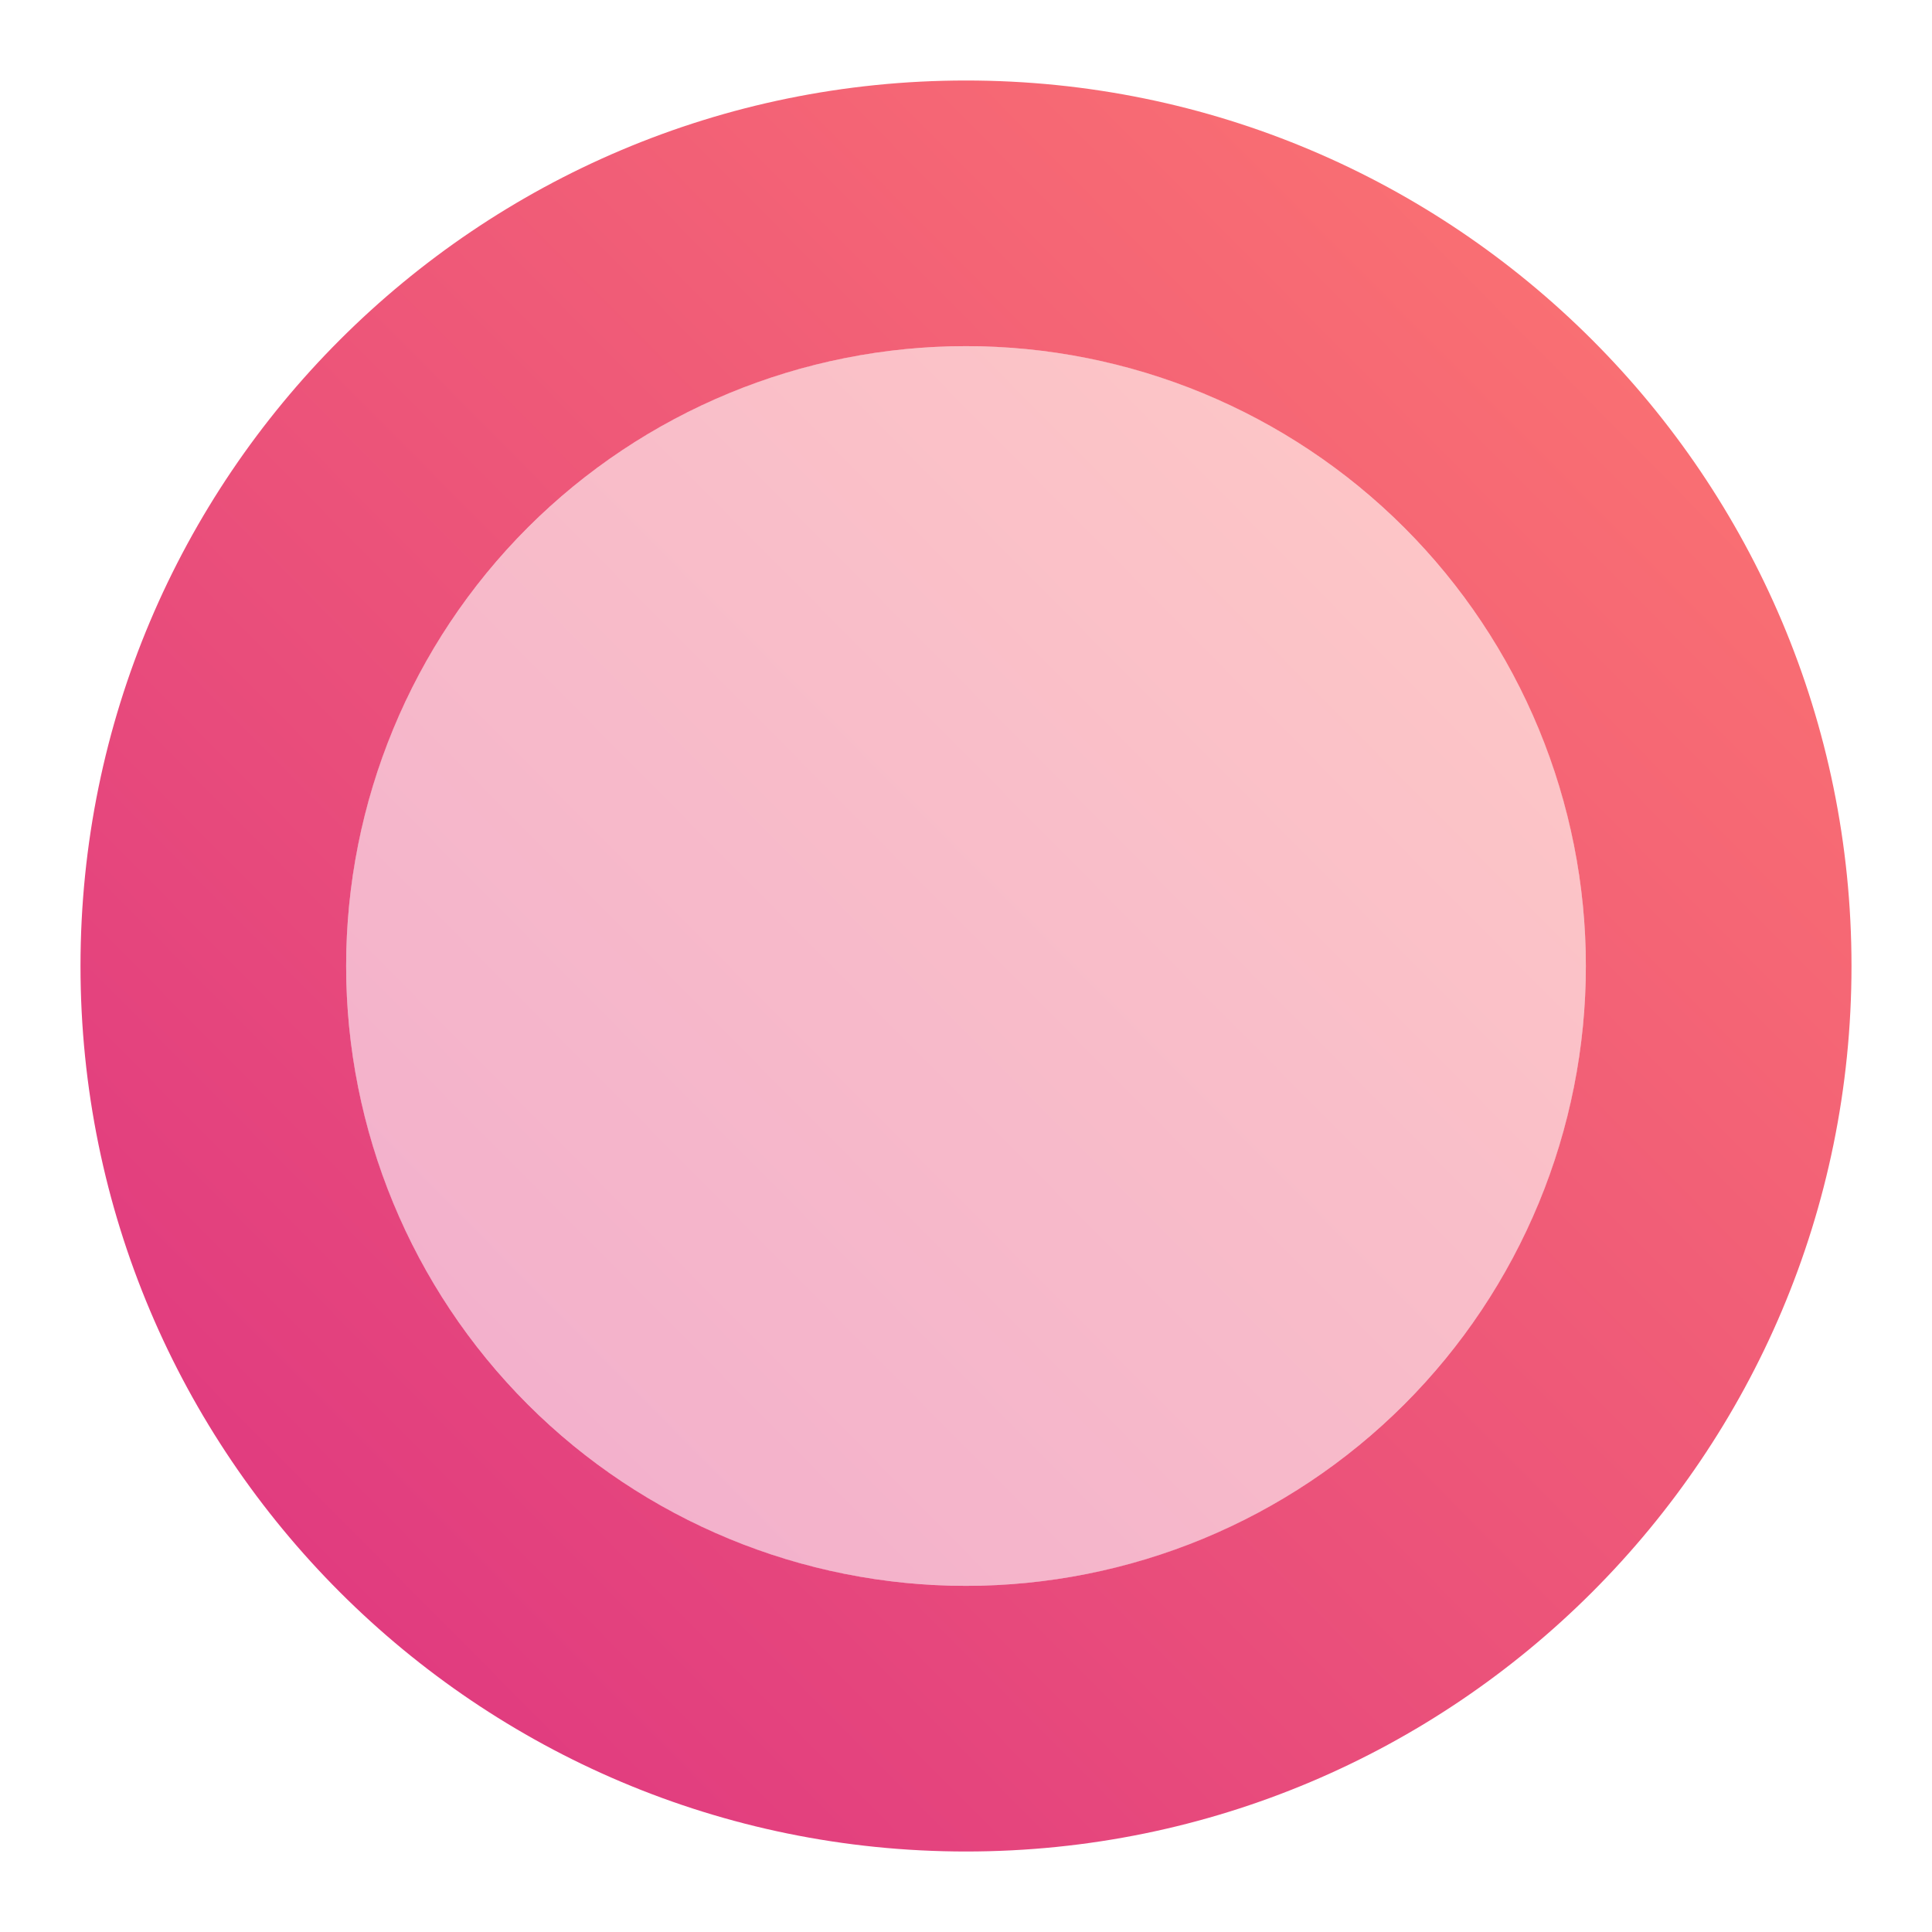
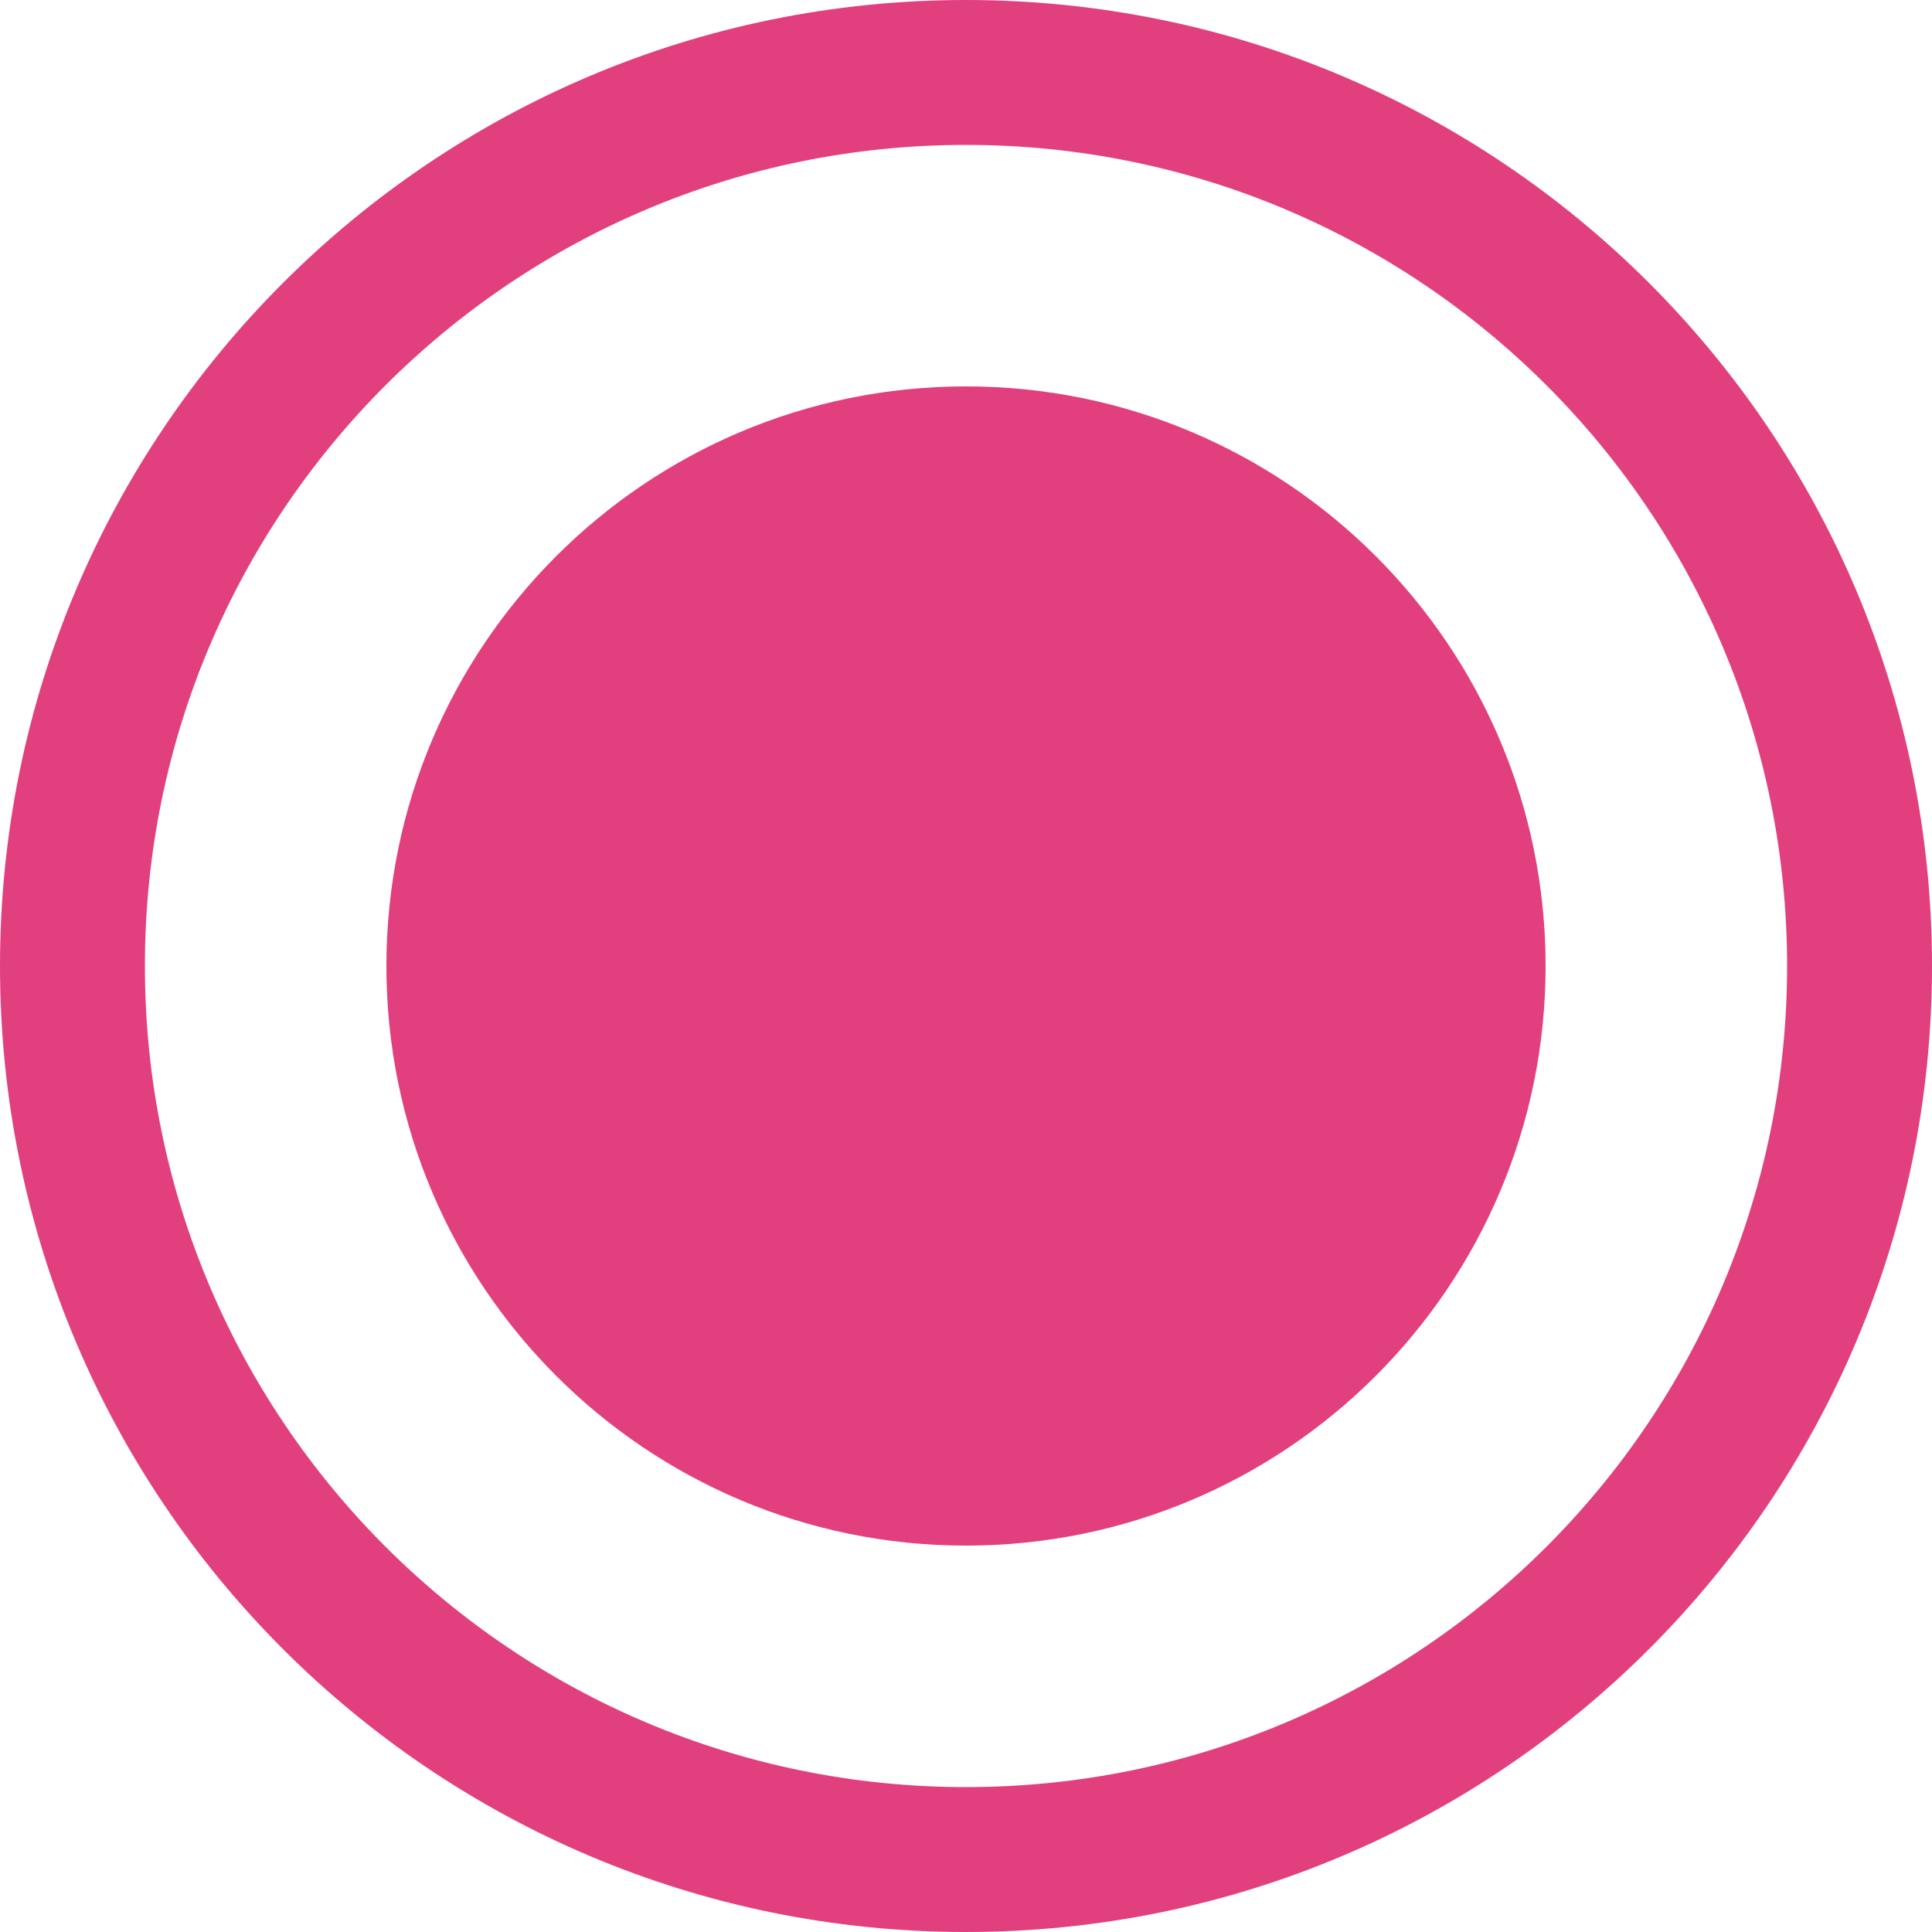
- <svg xmlns="http://www.w3.org/2000/svg" width="24" height="24" viewBox="0 0 24 24" fill="none">
-   <path opacity="0.4" d="M12 19.7C16.253 19.7 19.7 16.253 19.7 12C19.7 7.747 16.253 4.3 12 4.3C7.747 4.3 4.3 7.747 4.3 12C4.3 16.253 7.747 19.7 12 19.7Z" fill="url(#paint0_linear_54_536)" />
-   <path fill-rule="evenodd" clip-rule="evenodd" d="M12 23C18.075 23 23 18.075 23 12C23 5.925 18.075 1 12 1C5.925 1 1 5.925 1 12C1 18.075 5.925 23 12 23ZM12 19.7C13.011 19.7 14.012 19.501 14.947 19.114C15.881 18.727 16.73 18.16 17.445 17.445C18.16 16.73 18.727 15.881 19.114 14.947C19.501 14.012 19.7 13.011 19.7 12C19.7 10.989 19.501 9.988 19.114 9.053C18.727 8.119 18.16 7.27 17.445 6.555C16.73 5.84 15.881 5.273 14.947 4.886C14.012 4.499 13.011 4.3 12 4.3C9.958 4.3 7.999 5.111 6.555 6.555C5.111 7.999 4.3 9.958 4.3 12C4.3 14.042 5.111 16.001 6.555 17.445C7.999 18.889 9.958 19.7 12 19.7Z" fill="url(#paint1_linear_54_536)" />
-   <defs>
+ <svg xmlns="http://www.w3.org/2000/svg" width="24" height="24" viewBox="0 0 24 24" fill="none" version="1.1" id="svg5">
+   <defs id="defs5">
    <linearGradient id="paint0_linear_54_536" x1="19.654" y1="4.398" x2="4.376" y2="19.549" gradientUnits="userSpaceOnUse">
-       <stop stop-color="#FE7970" />
-       <stop offset="1" stop-color="#DC3282" />
+       <stop stop-color="#FE7970" id="stop2" />
+       <stop offset="1" stop-color="#DC3282" id="stop3" />
    </linearGradient>
    <linearGradient id="paint1_linear_54_536" x1="22.935" y1="1.139" x2="1.109" y2="22.784" gradientUnits="userSpaceOnUse">
-       <stop stop-color="#FE7970" />
-       <stop offset="1" stop-color="#DC3282" />
+       <stop stop-color="#FE7970" id="stop4" />
+       <stop offset="1" stop-color="#DC3282" id="stop5" />
    </linearGradient>
  </defs>
+   <path d="m 12,19.2 c 3.976,0 7.2,-3.224 7.2,-7.2 0,-3.976 -3.224,-7.2 -7.2,-7.2 -3.976,0 -7.2,3.224 -7.2,7.2 0,3.976 3.224,7.2 7.2,7.2 z M 12,0 C 5.373,0 0,5.373 0,12 0,18.627 5.373,24 12,24 18.627,24 24,18.627 24,12 24,5.373 18.627,0 12,0 Z M 1.8,12 C 1.8,6.367 6.367,1.8 12,1.8 17.633,1.8 22.2,6.367 22.2,12 22.2,17.633 17.633,22.2 12,22.2 6.367,22.2 1.8,17.633 1.8,12 Z" fill="#000000" id="path1-3" style="fill:#e23f7f;fill-opacity:1;stroke-width:1" />
</svg>
